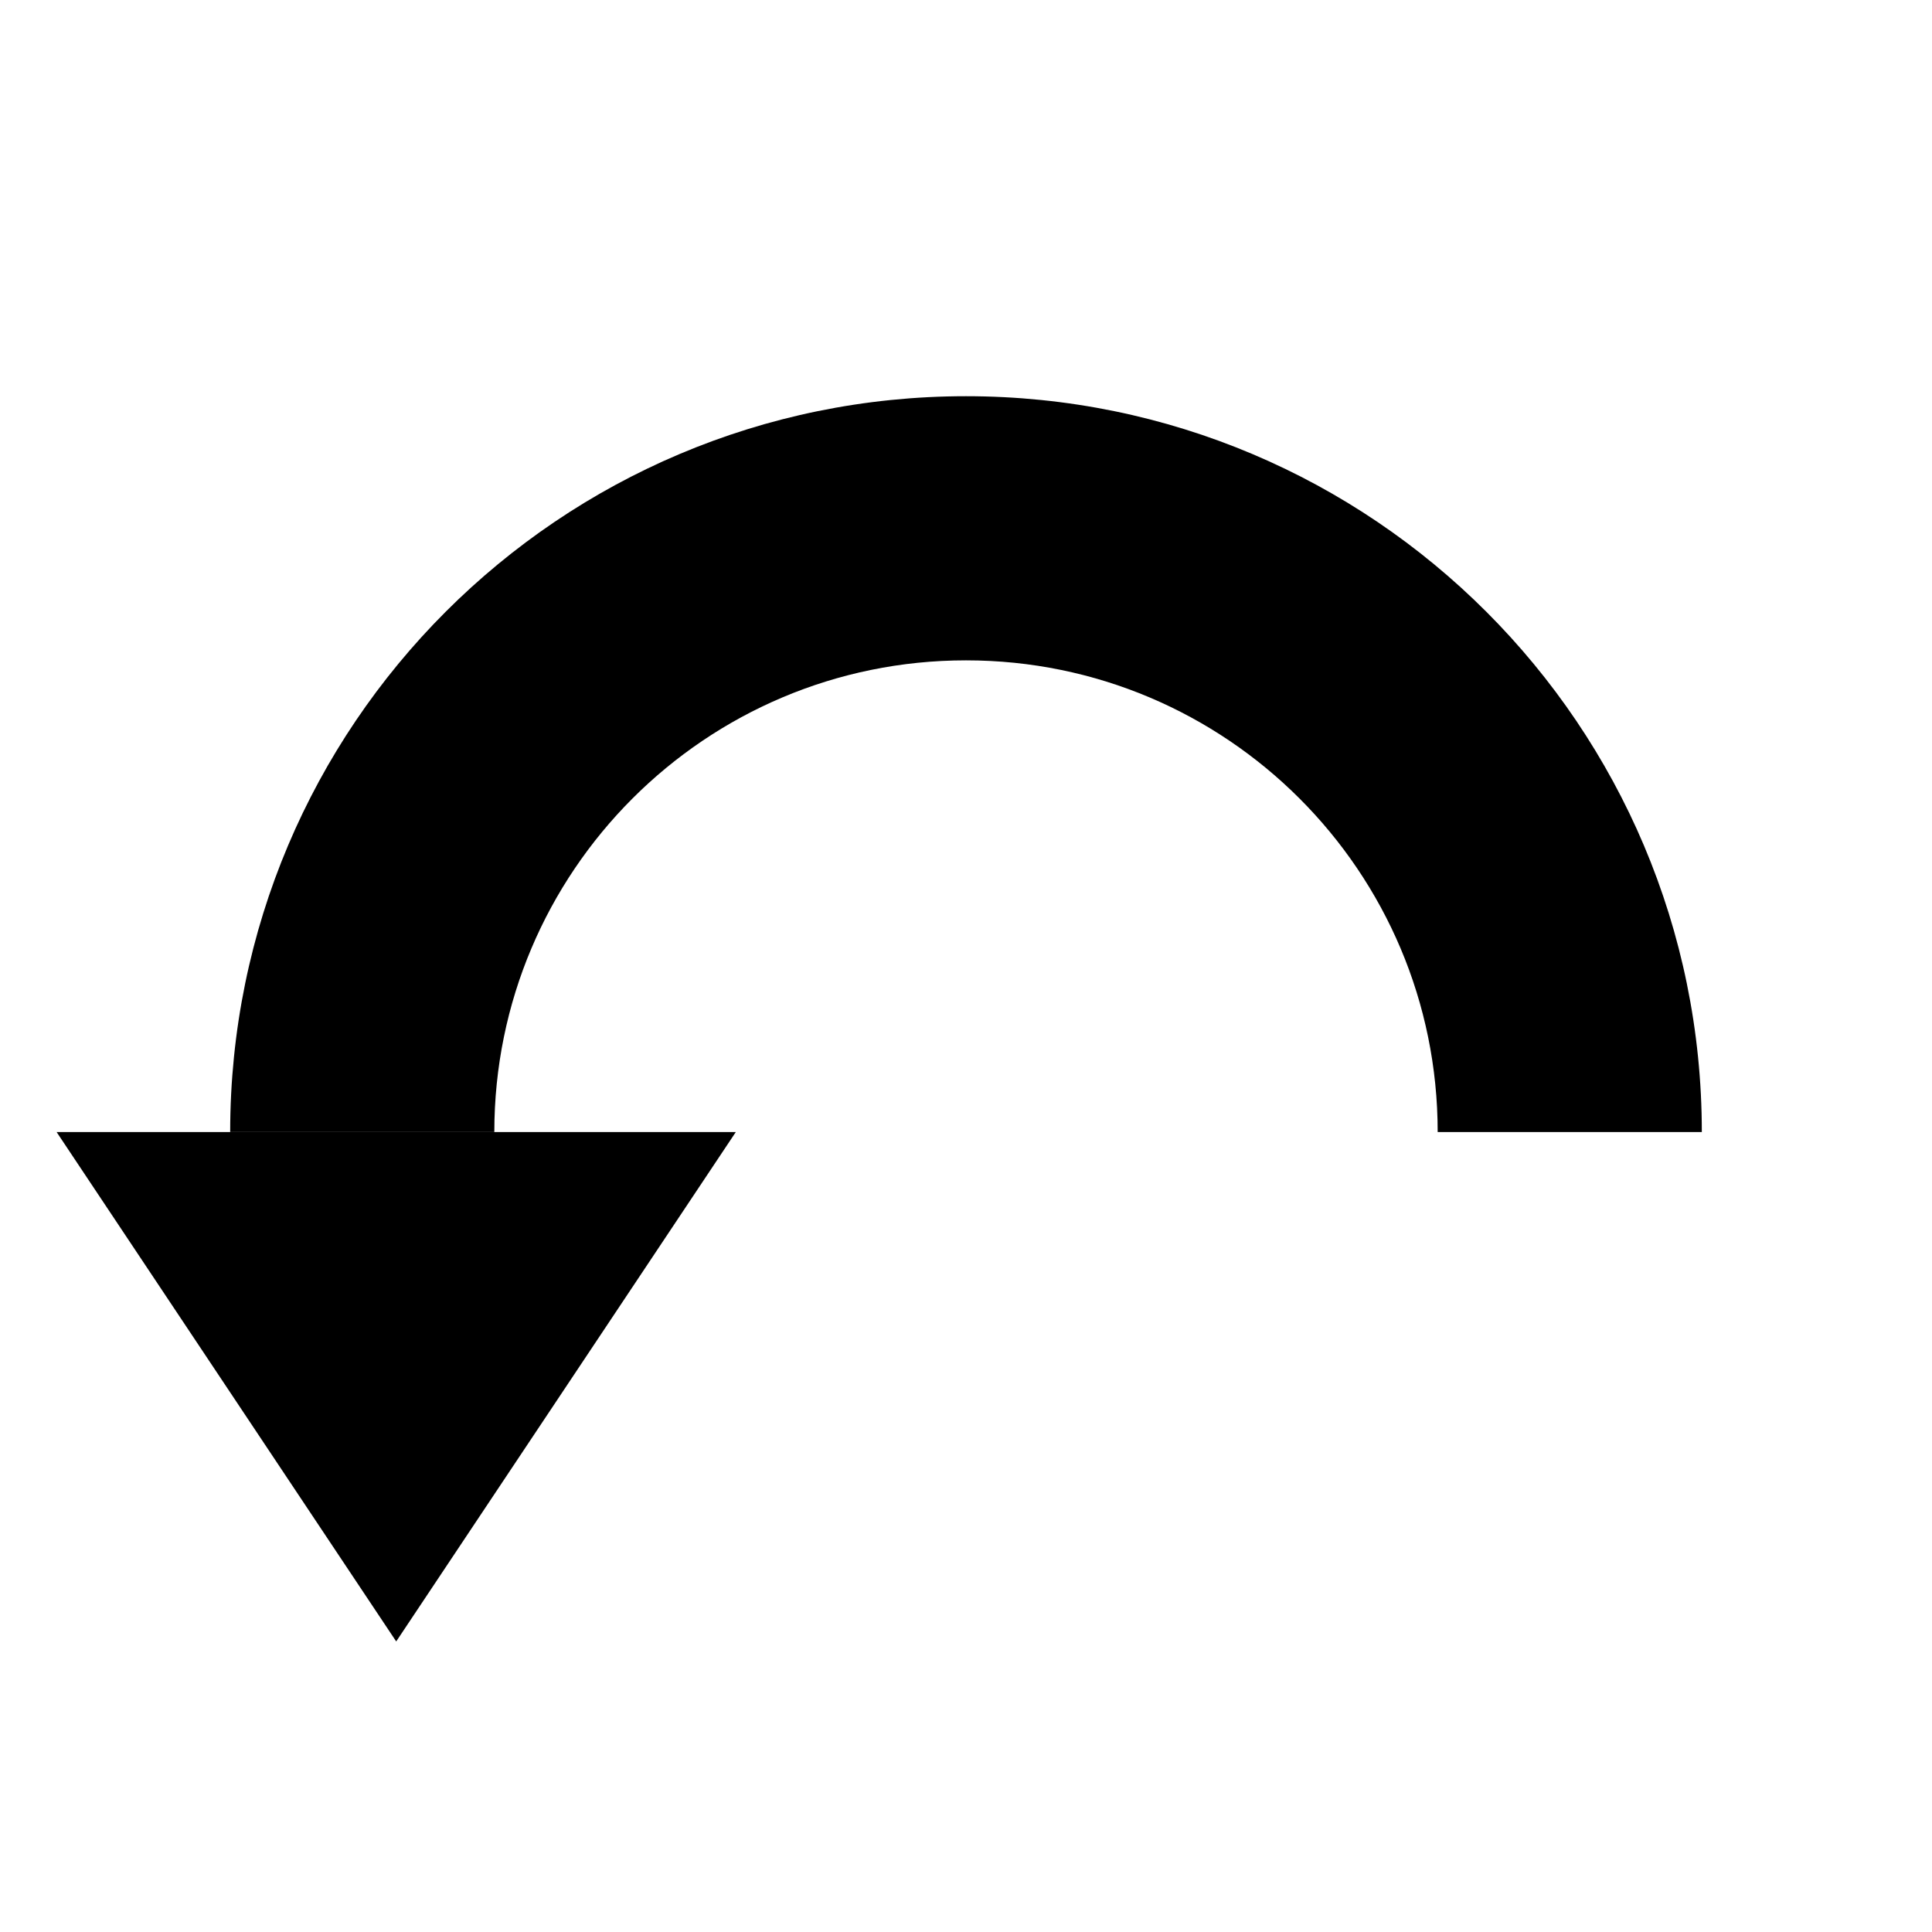
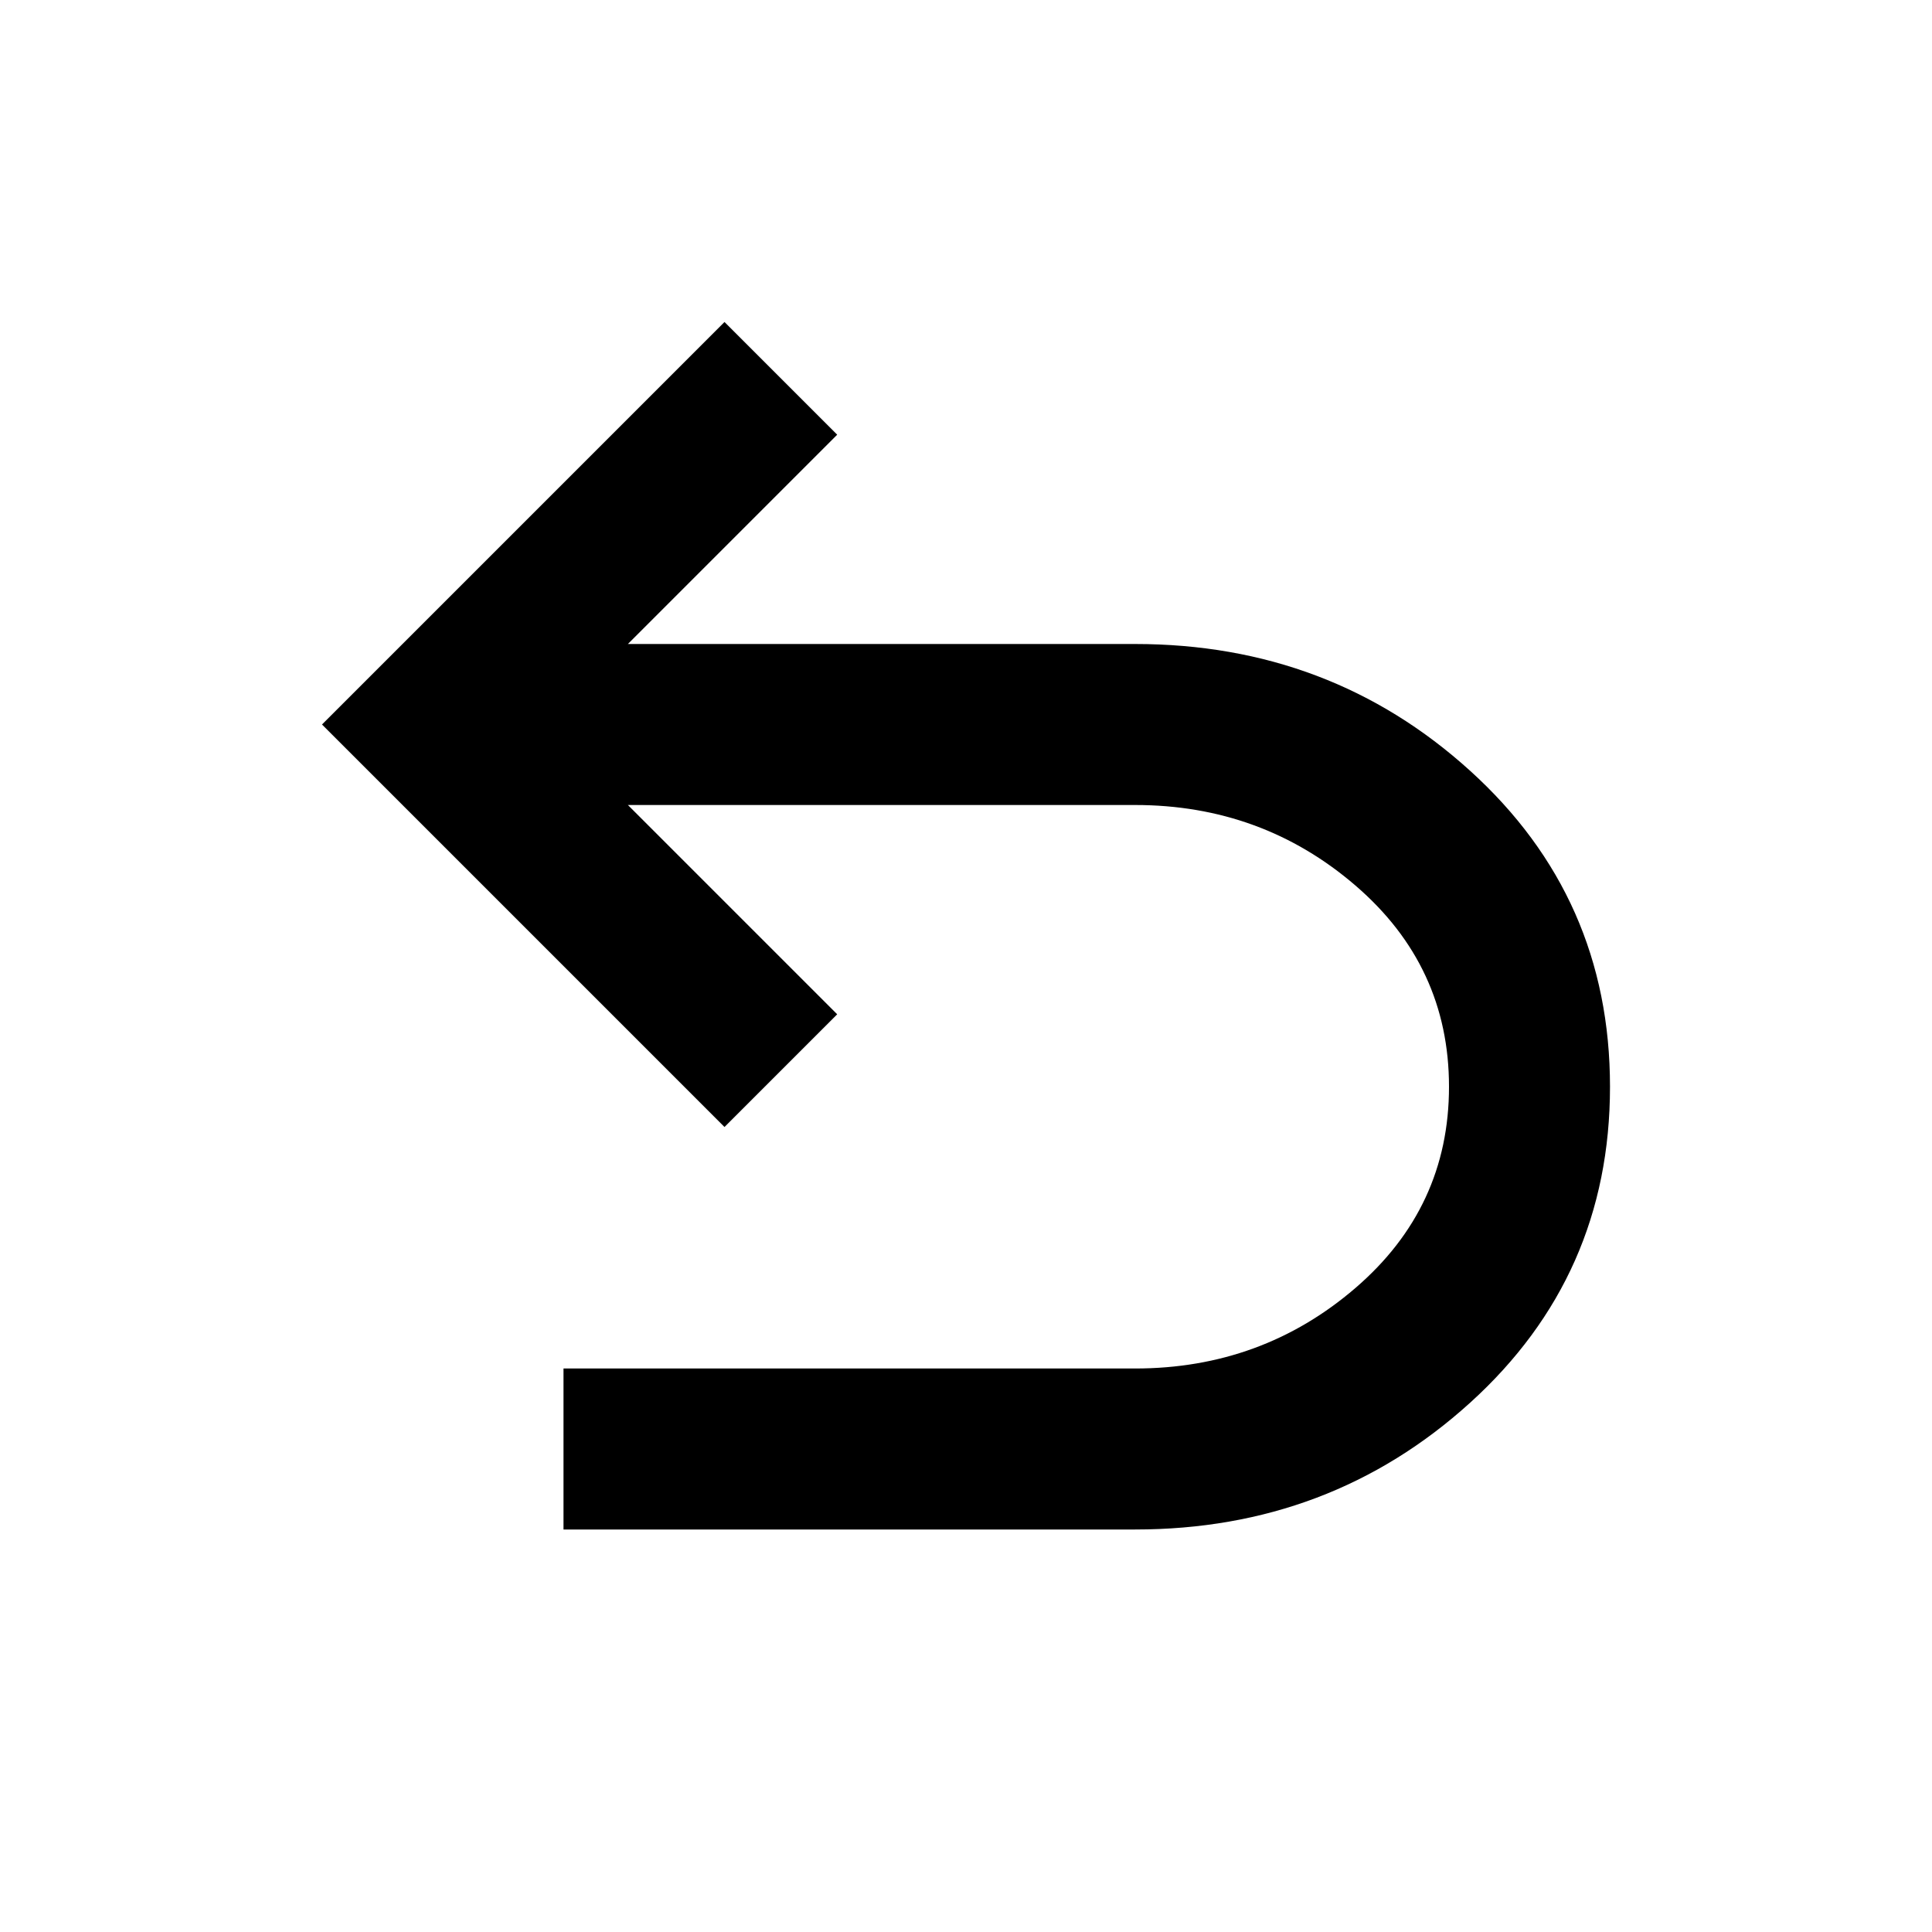
- <svg xmlns="http://www.w3.org/2000/svg" viewBox="0 0 1024 1024">
-   <path fill="currentColor" d="M122 600A390 390 0 0 1 902 600L762 600A250 250 0 0 0 262 600Z" />
-   <path fill="currentColor" d="M30 600L390 600L210 870Z" />
+ <svg xmlns="http://www.w3.org/2000/svg" viewBox="0 -960 960 960">
+   <path fill="currentColor" d="M280-200v-80h284q63 0 109.5-40T720-420q0-60-46.5-100T564-560H312l104 104-56 56-200-200 200-200 56 56-104 104h252q97 0 166.5 63T800-420q0 94-69.5 157T564-200H280Z" />
</svg>
